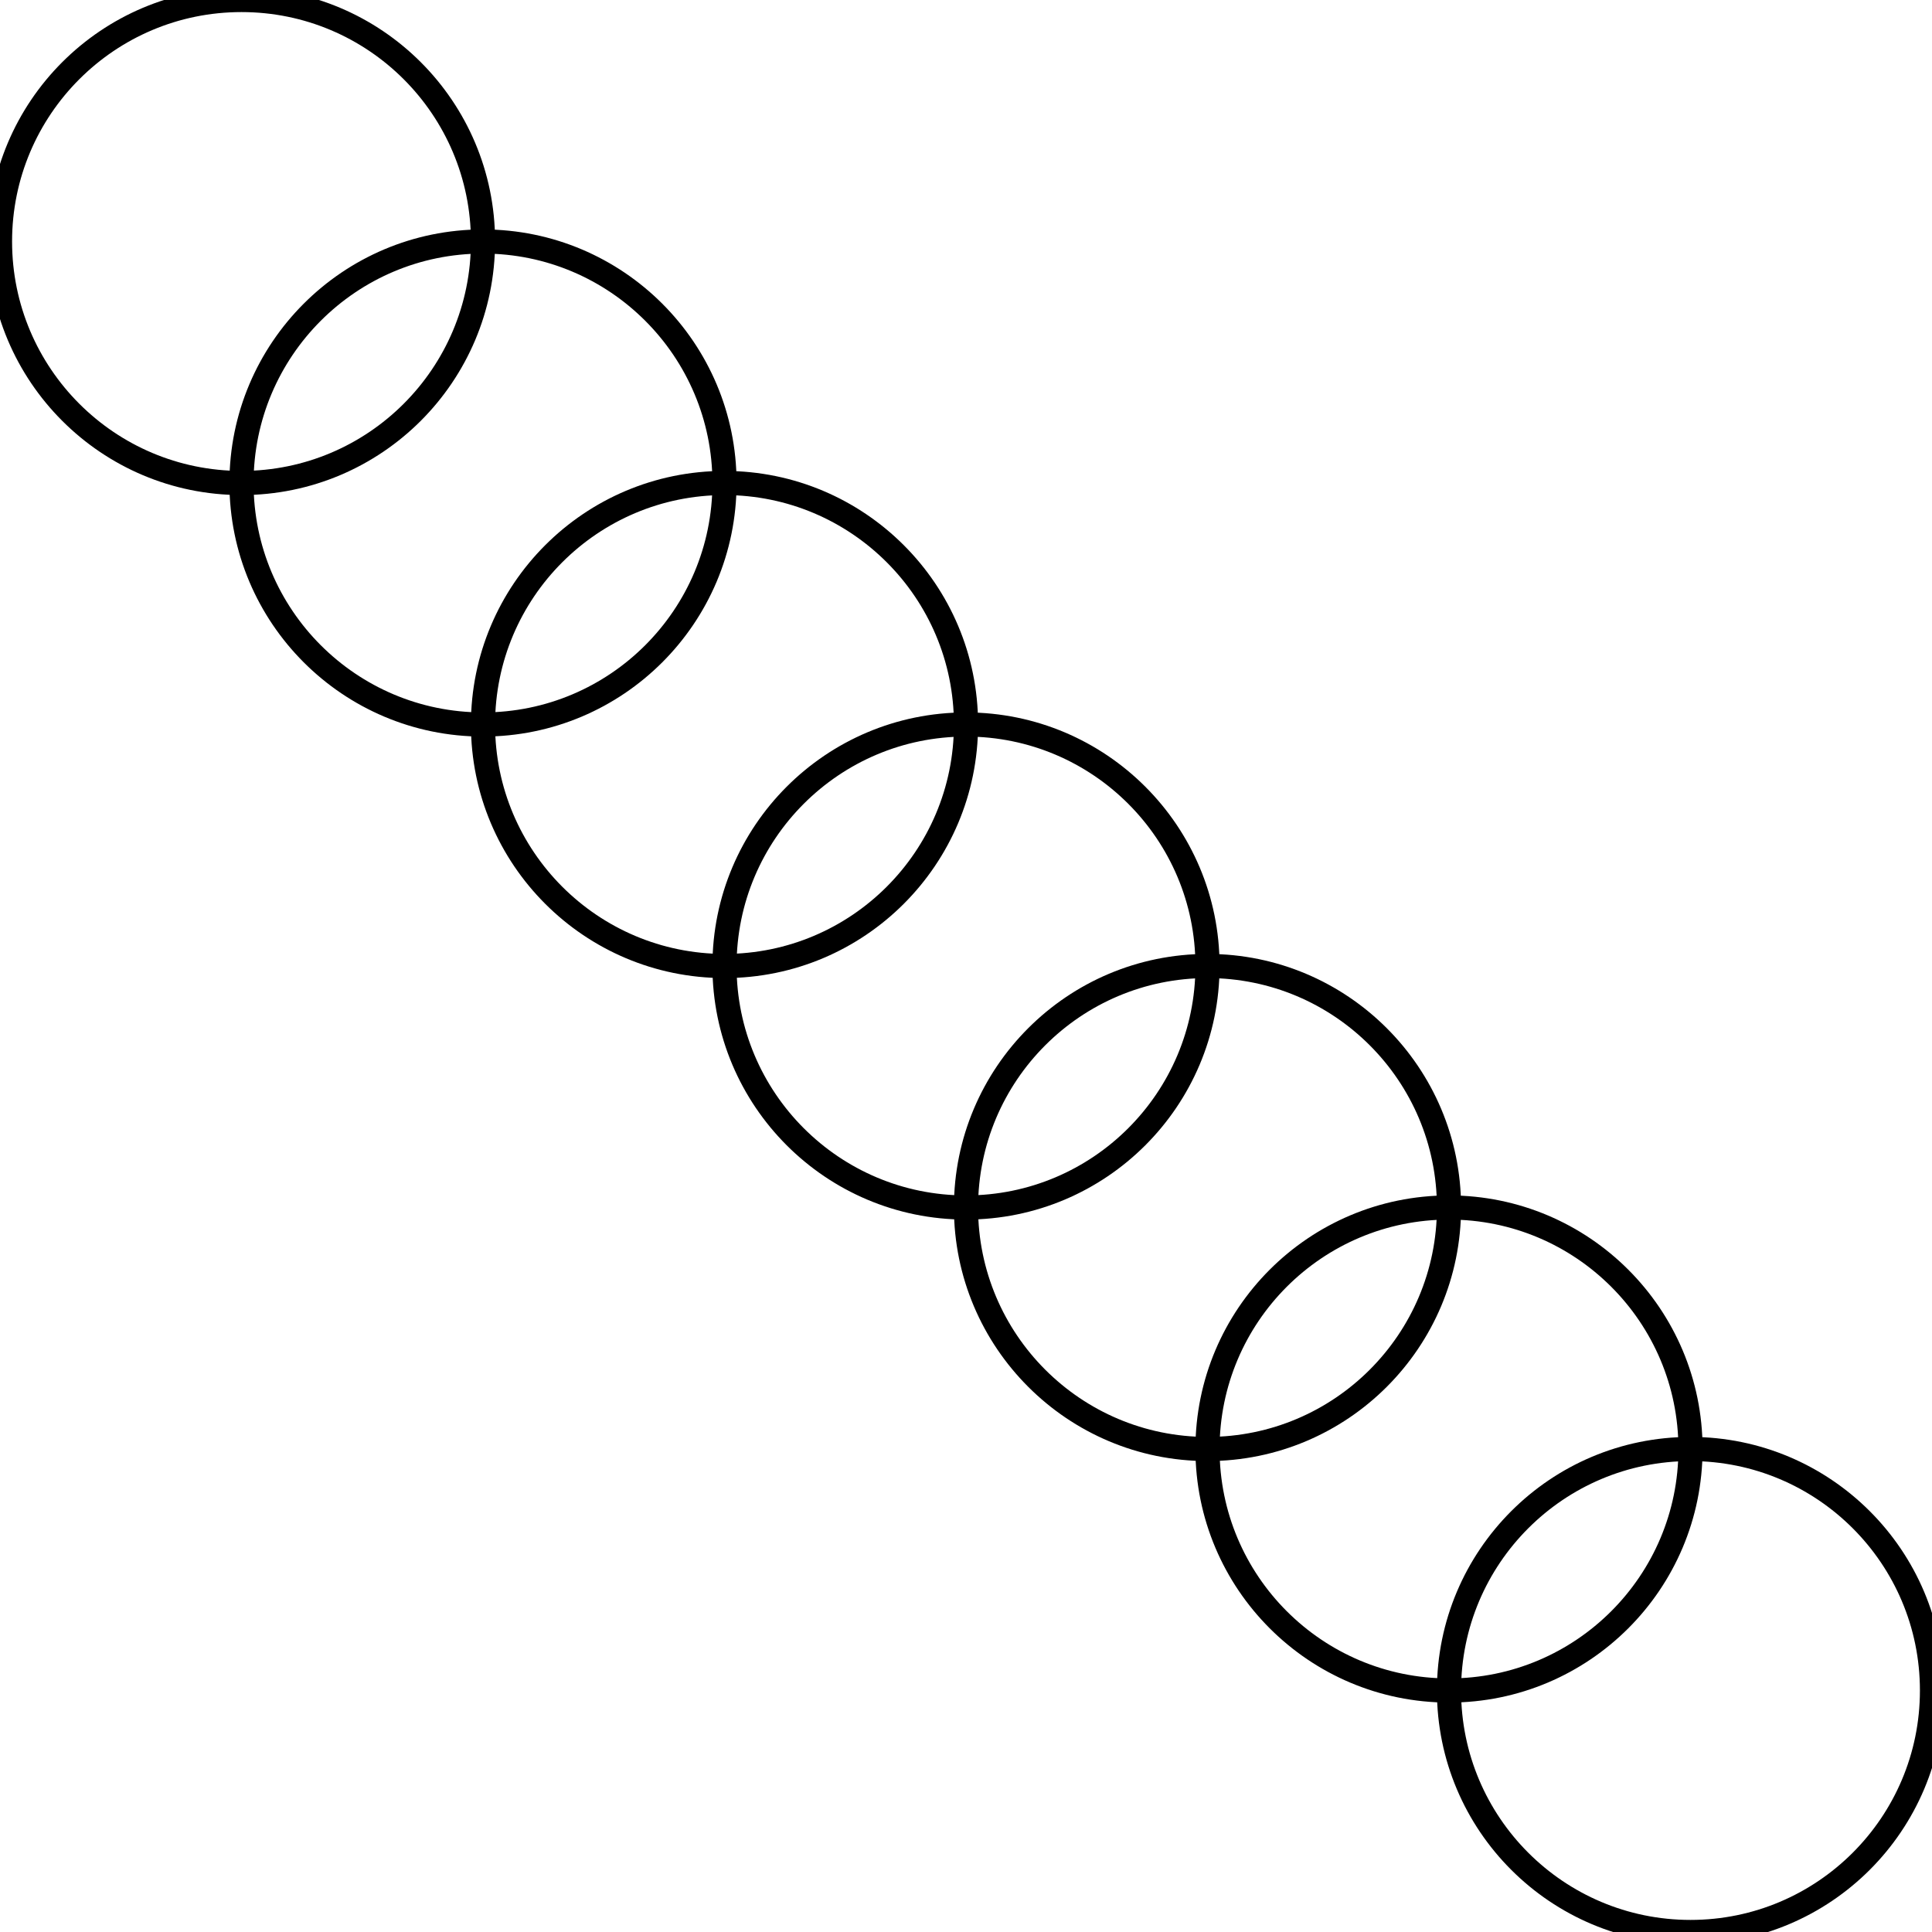
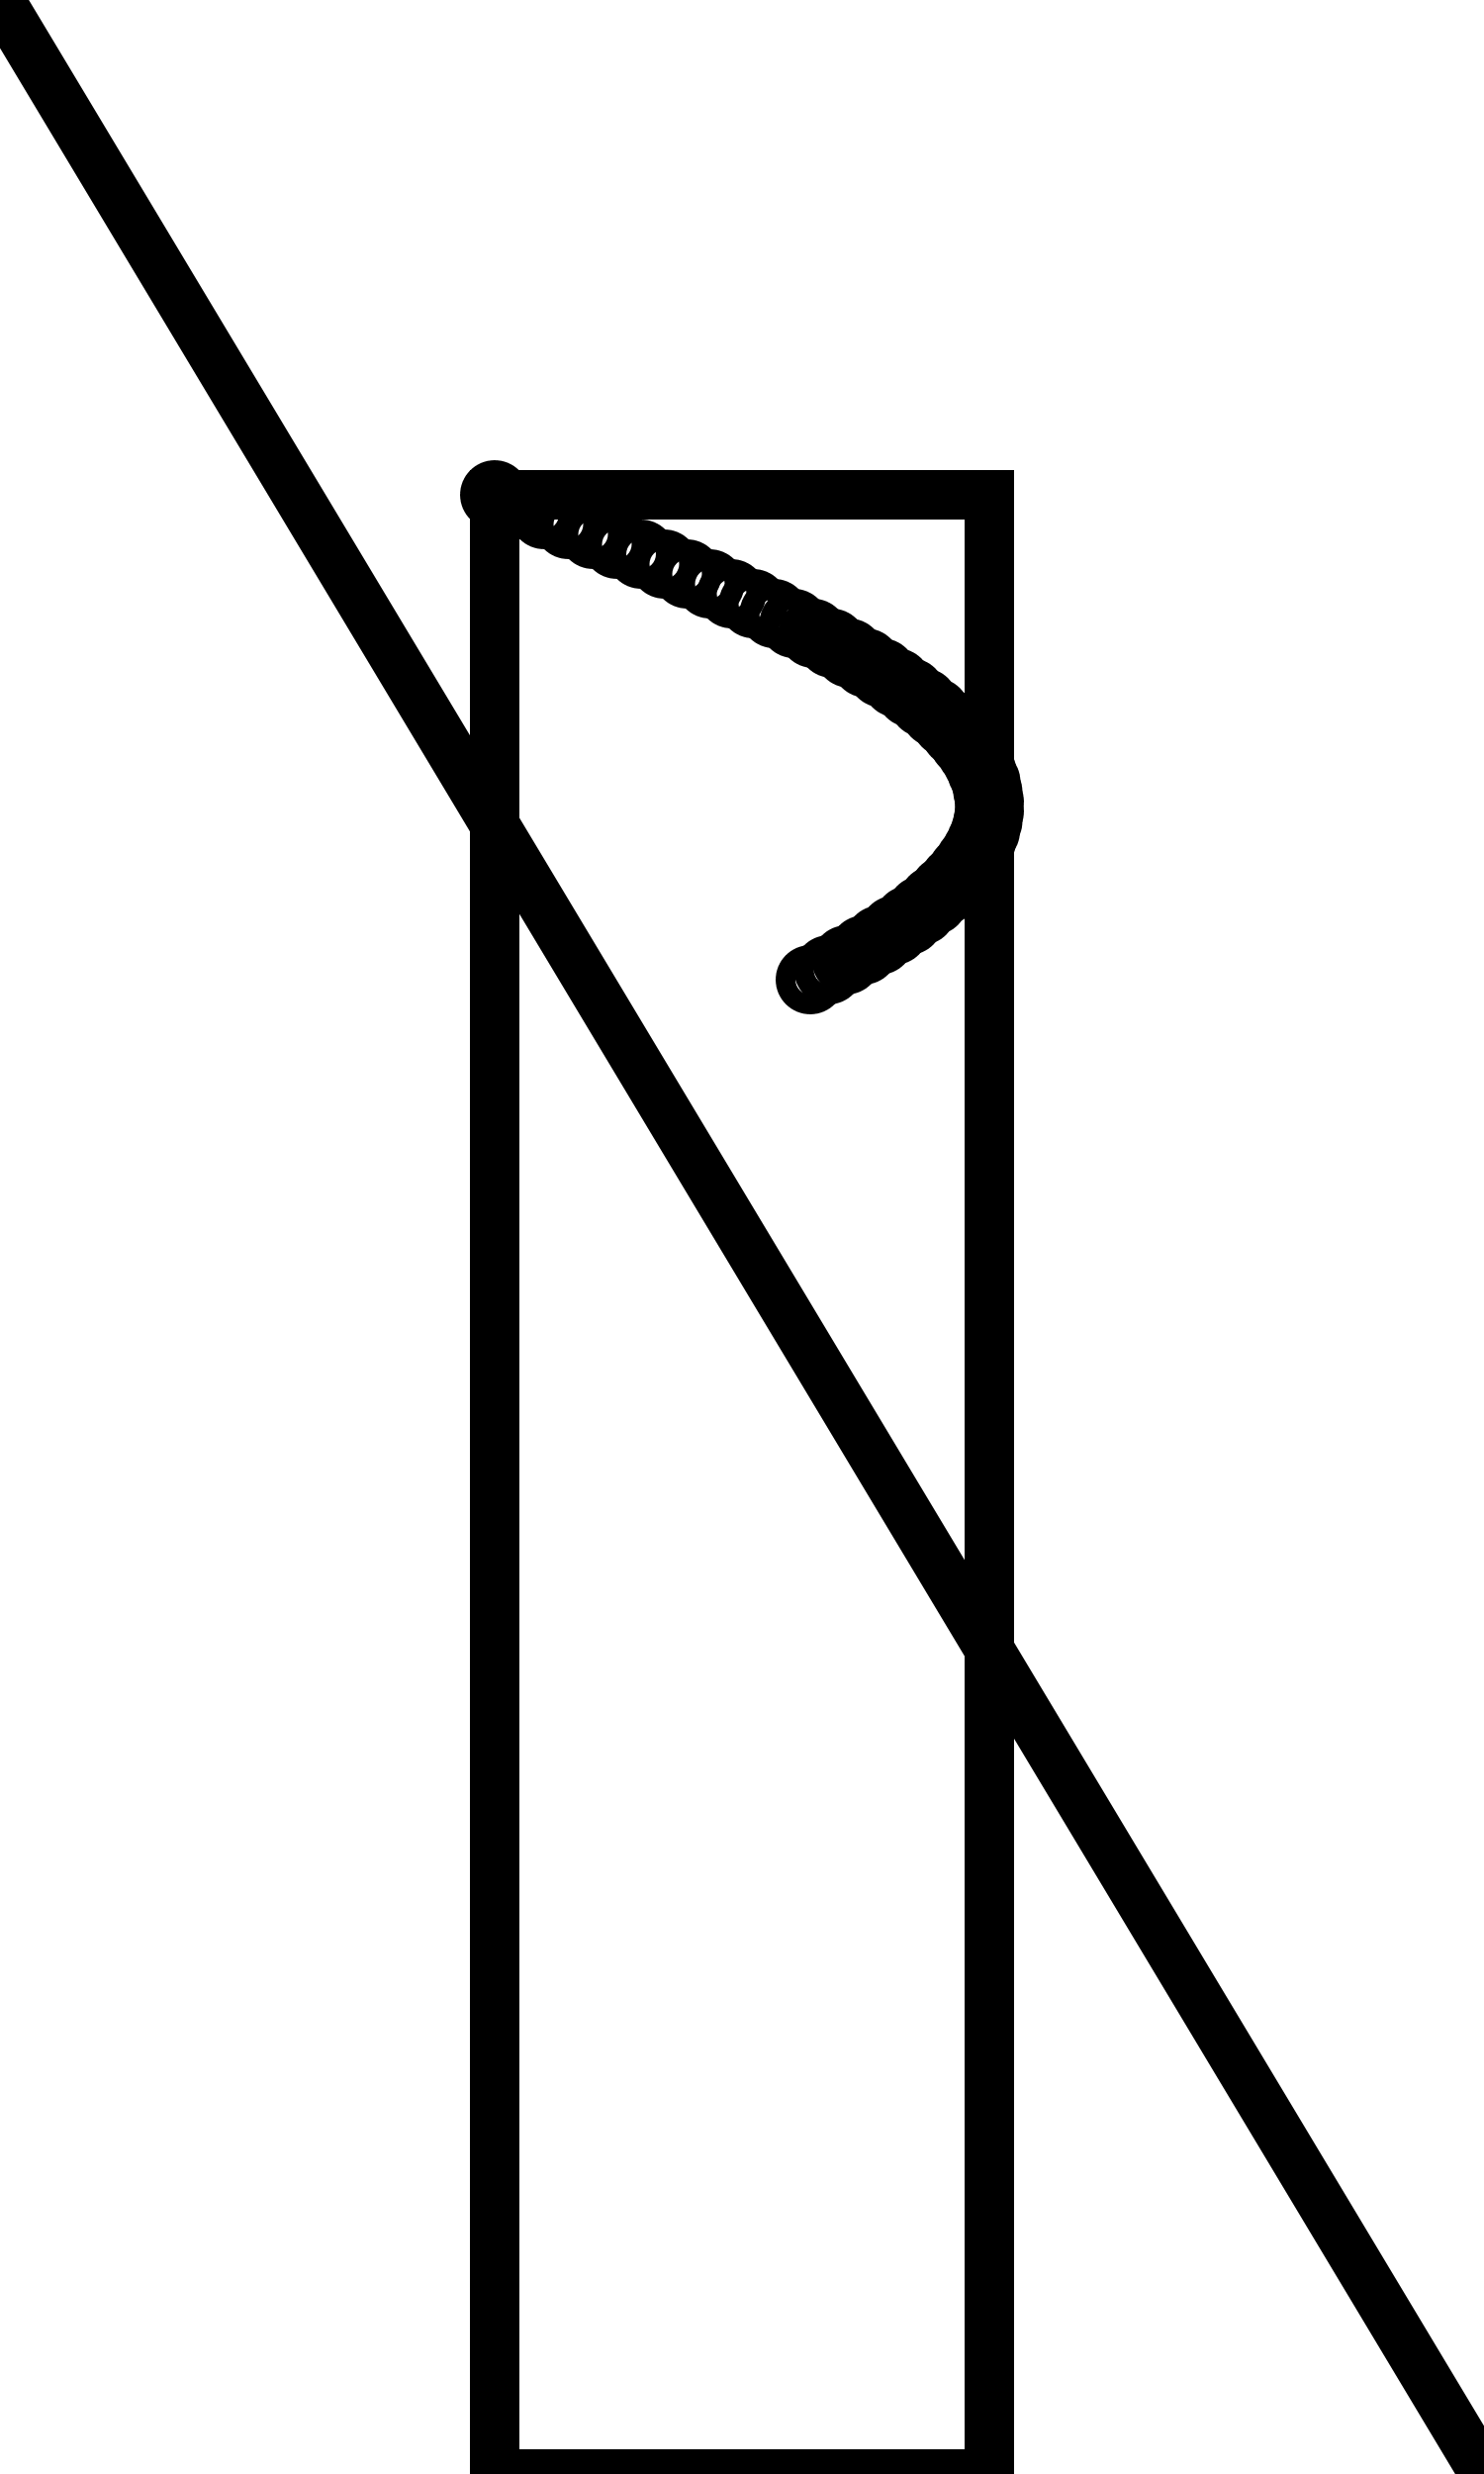
- <svg xmlns="http://www.w3.org/2000/svg" height="8" viewbox="0 0 8 8" width="8">
-   <circle cx="1" cy="1" fill="none" r="1" stroke="black" stroke-width="0.1" />
-   <circle cx="2" cy="2" fill="none" r="1" stroke="black" stroke-width="0.1" />
-   <circle cx="3" cy="3" fill="none" r="1" stroke="black" stroke-width="0.1" />
-   <circle cx="4" cy="4" fill="none" r="1" stroke="black" stroke-width="0.1" />
-   <circle cx="5" cy="5" fill="none" r="1" stroke="black" stroke-width="0.1" />
-   <circle cx="6" cy="6" fill="none" r="1" stroke="black" stroke-width="0.1" />
-   <circle cx="7" cy="7" fill="none" r="1" stroke="black" stroke-width="0.1" />
+ <svg xmlns="http://www.w3.org/2000/svg" height="5" viewbox="0 0 3 5" width="3">
+   <circle cx="1" cy="1" fill="none" r="0.02" stroke="black" stroke-width="0.1" />
+   <circle cx="1.05" cy="1.02" fill="none" r="0.02" stroke="black" stroke-width="0.1" />
+   <circle cx="1.1" cy="1.04" fill="none" r="0.02" stroke="black" stroke-width="0.1" />
+   <circle cx="1.149" cy="1.06" fill="none" r="0.02" stroke="black" stroke-width="0.1" />
+   <circle cx="1.199" cy="1.08" fill="none" r="0.02" stroke="black" stroke-width="0.1" />
+   <circle cx="1.247" cy="1.1" fill="none" r="0.02" stroke="black" stroke-width="0.1" />
+   <circle cx="1.296" cy="1.12" fill="none" r="0.02" stroke="black" stroke-width="0.1" />
+   <circle cx="1.343" cy="1.14" fill="none" r="0.02" stroke="black" stroke-width="0.1" />
+   <circle cx="1.389" cy="1.16" fill="none" r="0.02" stroke="black" stroke-width="0.1" />
+   <circle cx="1.435" cy="1.18" fill="none" r="0.02" stroke="black" stroke-width="0.1" />
+   <circle cx="1.479" cy="1.2" fill="none" r="0.02" stroke="black" stroke-width="0.1" />
+   <circle cx="1.523" cy="1.22" fill="none" r="0.02" stroke="black" stroke-width="0.1" />
+   <circle cx="1.565" cy="1.24" fill="none" r="0.02" stroke="black" stroke-width="0.1" />
+   <circle cx="1.605" cy="1.26" fill="none" r="0.02" stroke="black" stroke-width="0.1" />
+   <circle cx="1.644" cy="1.28" fill="none" r="0.02" stroke="black" stroke-width="0.1" />
+   <circle cx="1.682" cy="1.3" fill="none" r="0.02" stroke="black" stroke-width="0.1" />
+   <circle cx="1.717" cy="1.32" fill="none" r="0.02" stroke="black" stroke-width="0.1" />
+   <circle cx="1.751" cy="1.34" fill="none" r="0.02" stroke="black" stroke-width="0.1" />
+   <circle cx="1.783" cy="1.36" fill="none" r="0.02" stroke="black" stroke-width="0.1" />
+   <circle cx="1.813" cy="1.38" fill="none" r="0.02" stroke="black" stroke-width="0.1" />
+   <circle cx="1.841" cy="1.4" fill="none" r="0.02" stroke="black" stroke-width="0.1" />
+   <circle cx="1.867" cy="1.42" fill="none" r="0.02" stroke="black" stroke-width="0.1" />
+   <circle cx="1.891" cy="1.44" fill="none" r="0.02" stroke="black" stroke-width="0.1" />
+   <circle cx="1.913" cy="1.46" fill="none" r="0.02" stroke="black" stroke-width="0.1" />
+   <circle cx="1.932" cy="1.48" fill="none" r="0.02" stroke="black" stroke-width="0.1" />
+   <circle cx="1.949" cy="1.5" fill="none" r="0.02" stroke="black" stroke-width="0.1" />
+   <circle cx="1.964" cy="1.52" fill="none" r="0.02" stroke="black" stroke-width="0.1" />
+   <circle cx="1.976" cy="1.54" fill="none" r="0.02" stroke="black" stroke-width="0.1" />
+   <circle cx="1.985" cy="1.56" fill="none" r="0.02" stroke="black" stroke-width="0.1" />
+   <circle cx="1.993" cy="1.58" fill="none" r="0.02" stroke="black" stroke-width="0.1" />
+   <circle cx="1.997" cy="1.6" fill="none" r="0.02" stroke="black" stroke-width="0.1" />
+   <circle cx="2" cy="1.62" fill="none" r="0.02" stroke="black" stroke-width="0.1" />
+   <circle cx="2" cy="1.64" fill="none" r="0.02" stroke="black" stroke-width="0.1" />
+   <circle cx="1.997" cy="1.66" fill="none" r="0.02" stroke="black" stroke-width="0.1" />
+   <circle cx="1.992" cy="1.68" fill="none" r="0.02" stroke="black" stroke-width="0.1" />
+   <circle cx="1.984" cy="1.7" fill="none" r="0.02" stroke="black" stroke-width="0.1" />
+   <circle cx="1.974" cy="1.72" fill="none" r="0.02" stroke="black" stroke-width="0.1" />
+   <circle cx="1.961" cy="1.74" fill="none" r="0.02" stroke="black" stroke-width="0.1" />
+   <circle cx="1.946" cy="1.76" fill="none" r="0.02" stroke="black" stroke-width="0.1" />
+   <circle cx="1.929" cy="1.78" fill="none" r="0.02" stroke="black" stroke-width="0.1" />
+   <circle cx="1.909" cy="1.8" fill="none" r="0.02" stroke="black" stroke-width="0.1" />
+   <circle cx="1.887" cy="1.82" fill="none" r="0.02" stroke="black" stroke-width="0.1" />
+   <circle cx="1.863" cy="1.84" fill="none" r="0.02" stroke="black" stroke-width="0.1" />
+   <circle cx="1.837" cy="1.86" fill="none" r="0.02" stroke="black" stroke-width="0.1" />
+   <circle cx="1.808" cy="1.88" fill="none" r="0.02" stroke="black" stroke-width="0.1" />
+   <circle cx="1.778" cy="1.9" fill="none" r="0.02" stroke="black" stroke-width="0.1" />
+   <circle cx="1.746" cy="1.92" fill="none" r="0.02" stroke="black" stroke-width="0.1" />
+   <circle cx="1.711" cy="1.94" fill="none" r="0.02" stroke="black" stroke-width="0.1" />
+   <circle cx="1.675" cy="1.96" fill="none" r="0.02" stroke="black" stroke-width="0.1" />
+   <circle cx="1.638" cy="1.98" fill="none" r="0.02" stroke="black" stroke-width="0.1" />
+   <path d="M0,0 L3,5" fill="none" stroke="black" stroke-width="0.1" />
+   <rect fill="none" height="4" stroke="black" stroke-width="0.1" width="1" x="1" y="1" />
</svg>
